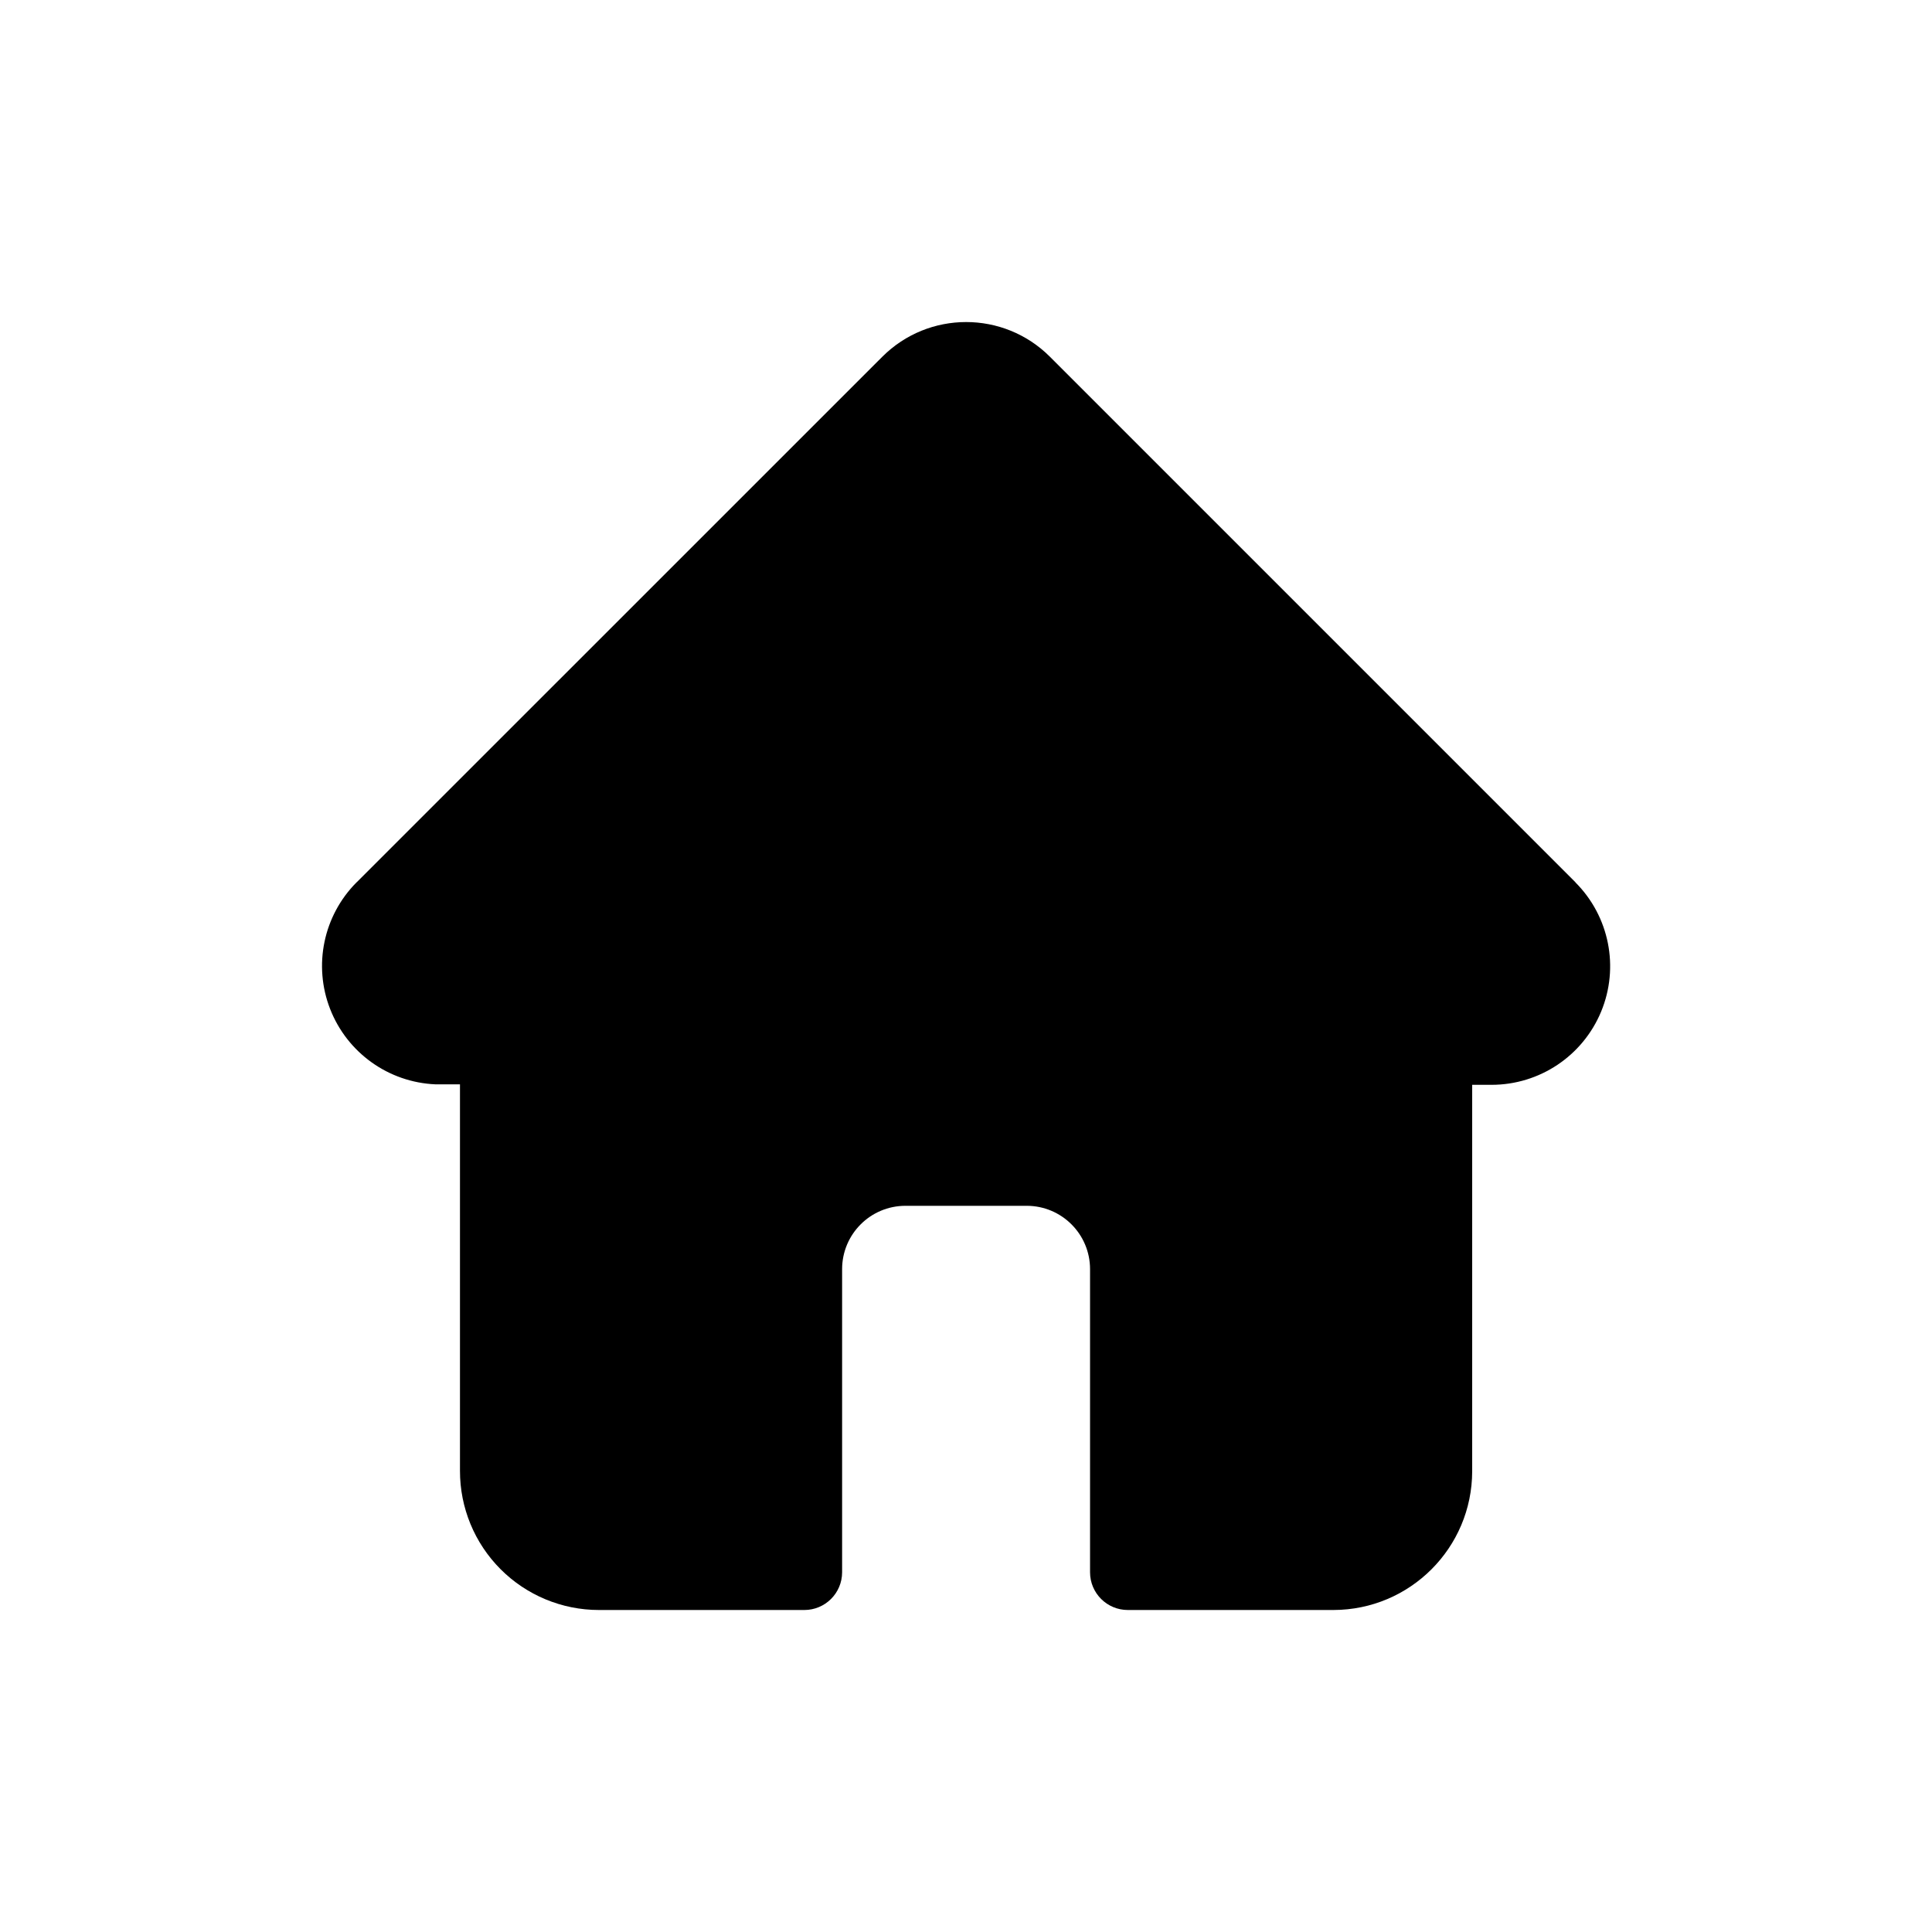
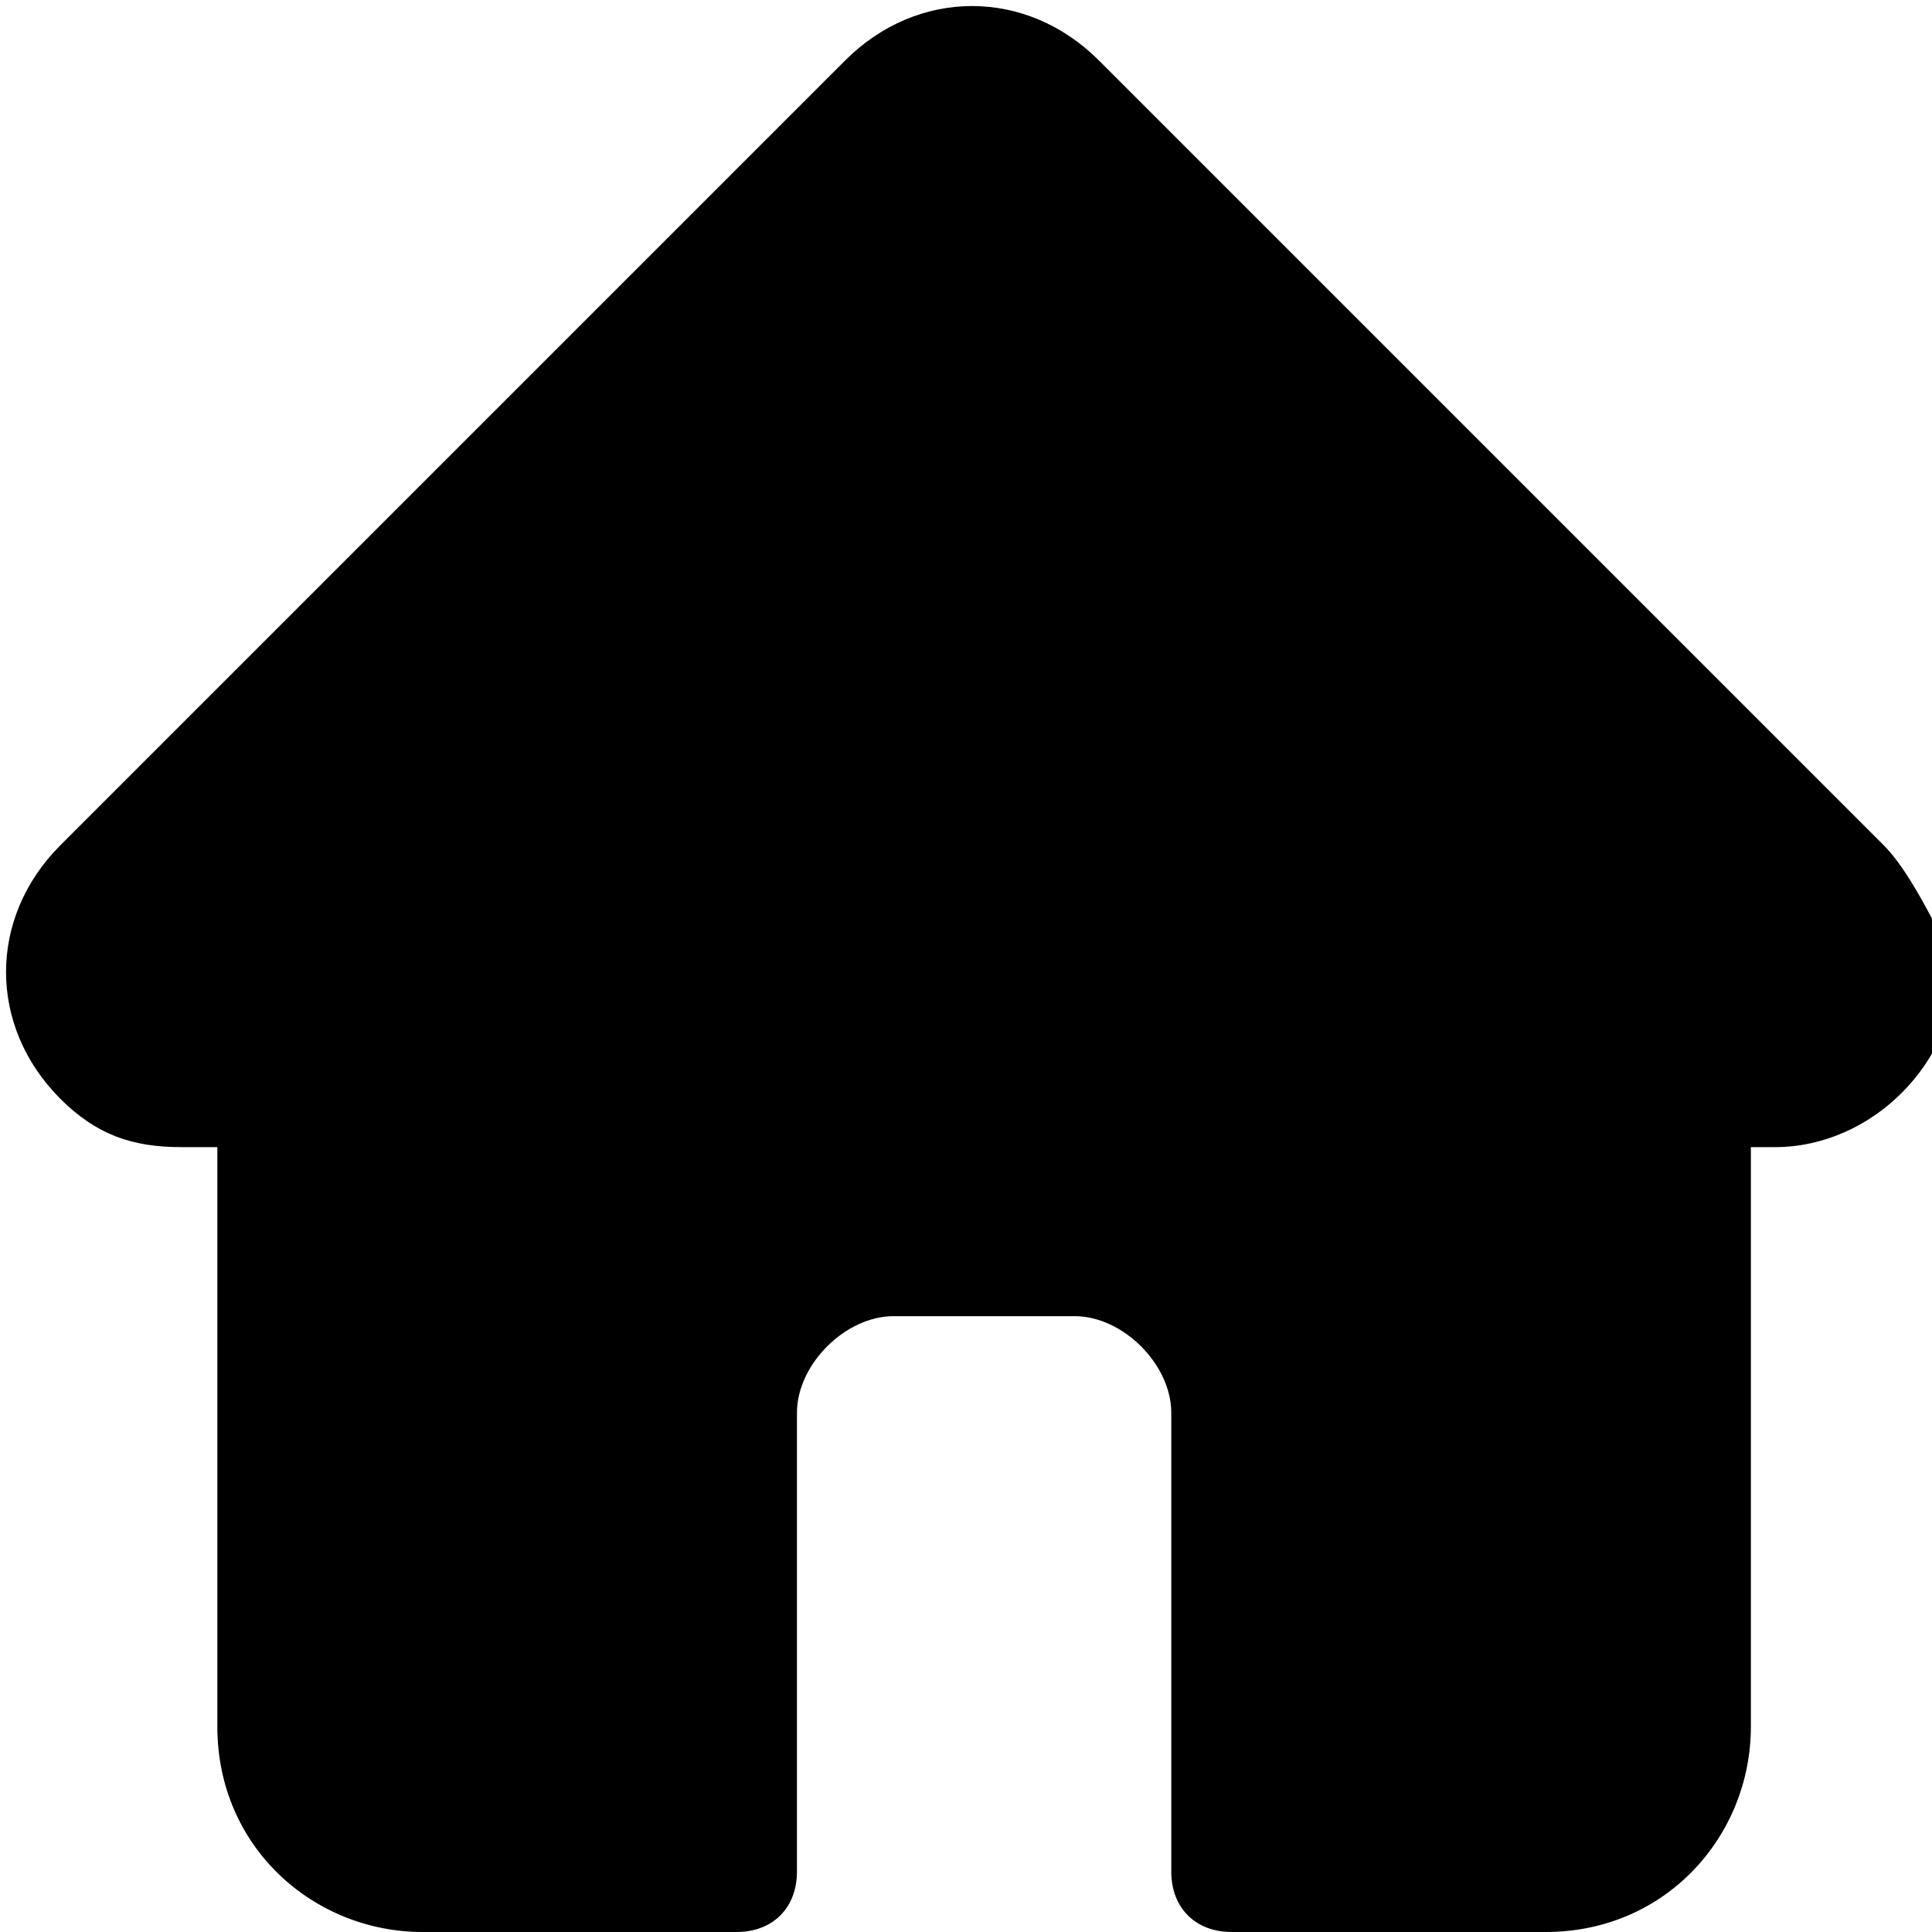
- <svg xmlns="http://www.w3.org/2000/svg" width="24" height="24" viewBox="0 0 24 24">
-   <g id="Group_2326" data-name="Group 2326" transform="translate(-2022 -5386)">
-     <path id="Path_995" data-name="Path 995" d="M51.57,236.959h0l-6.527-6.527a1.473,1.473,0,0,0-2.083,0l-6.524,6.523-.007.006a1.472,1.472,0,0,0,.98,2.509.356.356,0,0,0,.045,0h.26v4.8A1.726,1.726,0,0,0,39.438,246h2.554a.469.469,0,0,0,.469-.468v-3.766a.787.787,0,0,1,.787-.787h1.506a.787.787,0,0,1,.787.787v3.766a.469.469,0,0,0,.469.468h2.554a1.726,1.726,0,0,0,1.724-1.724v-4.8h.241a1.473,1.473,0,0,0,1.042-2.514Z" transform="translate(1990 5160)" fill="currentColor" />
-     <rect id="Rectangle_967" data-name="Rectangle 967" width="24" height="24" transform="translate(2022 5386)" fill="none" />
-   </g>
+ <svg xmlns="http://www.w3.org/2000/svg" viewBox="0 0 16 16" xml:space="preserve">
+   <path d="M15.6 7 9.1.5C8.5-.1 7.6-.1 7 .5L.5 7c-.6.6-.6 1.5 0 2.1.3.3.6.4 1 .4h.3v4.8c0 1 .8 1.7 1.7 1.7h2.6c.3 0 .5-.2.5-.5v-3.8c0-.4.4-.8.8-.8h1.5c.4 0 .8.4.8.8v3.8c0 .3.2.5.5.5h2.6c1 0 1.7-.8 1.7-1.7V9.5h.2c.8 0 1.5-.7 1.5-1.5-.2-.4-.4-.8-.6-1z" />
+   <path fill="none" d="M-4-4h24v24H-4z" />
</svg>
